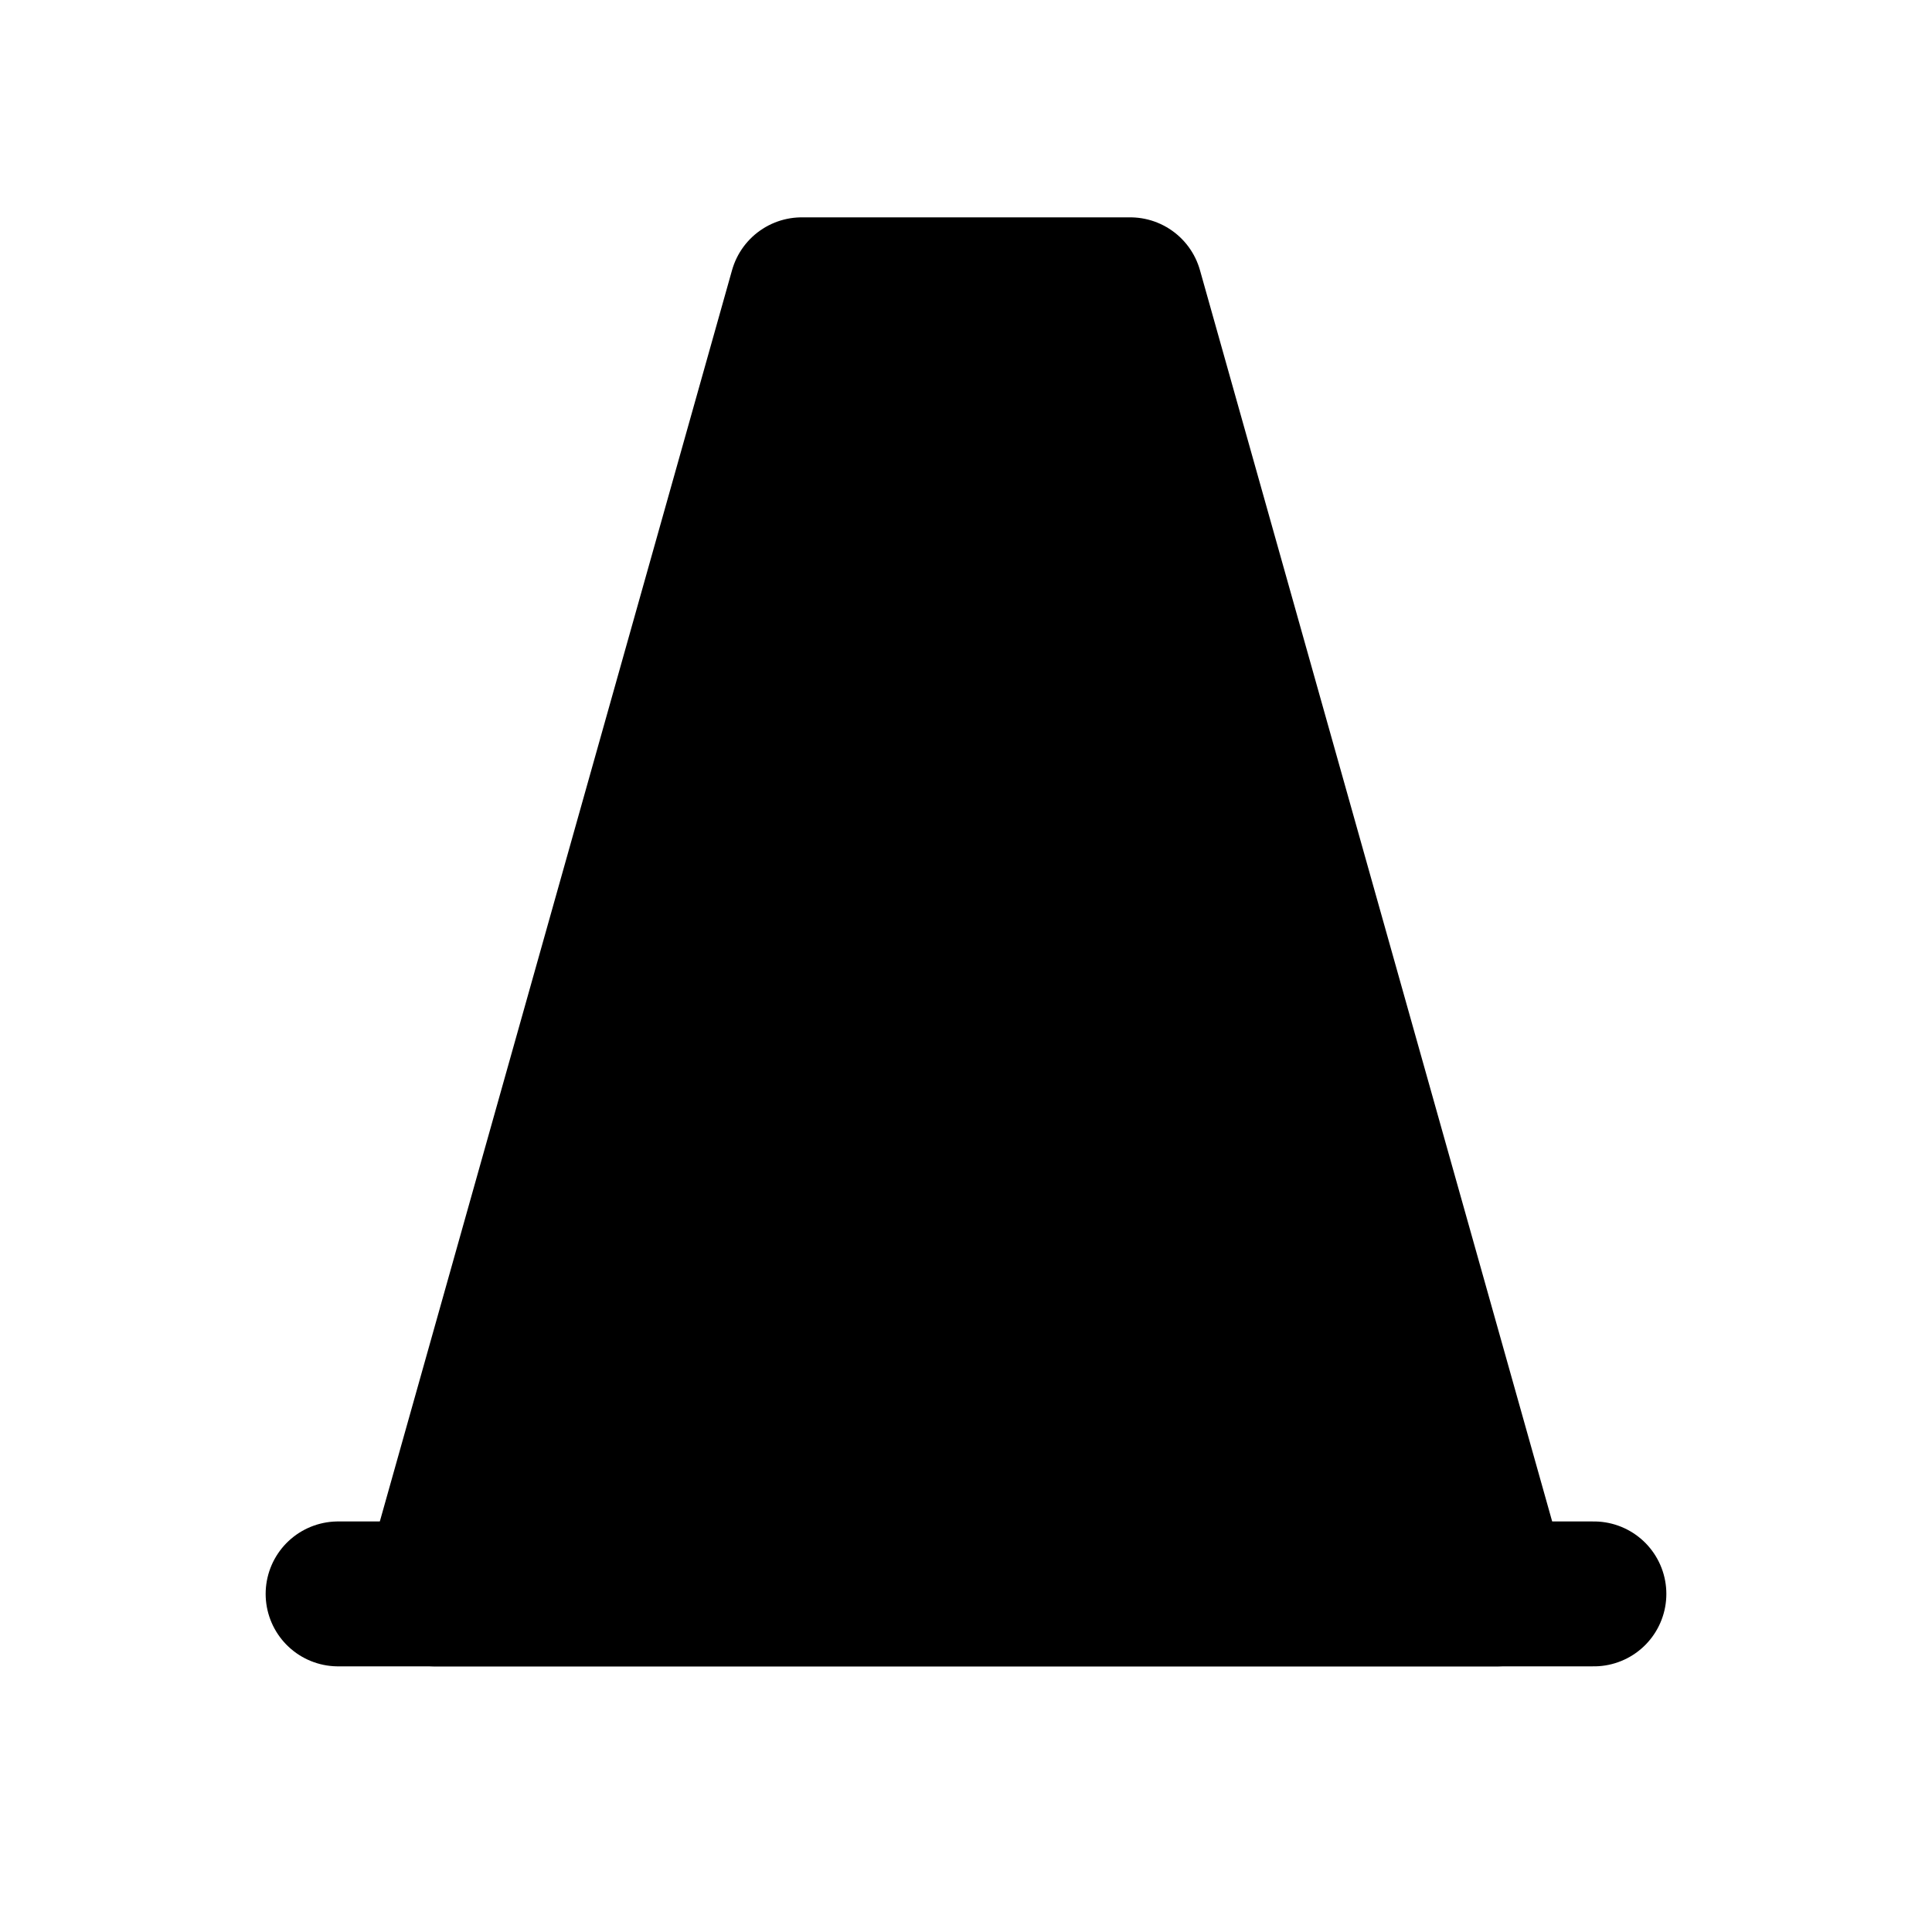
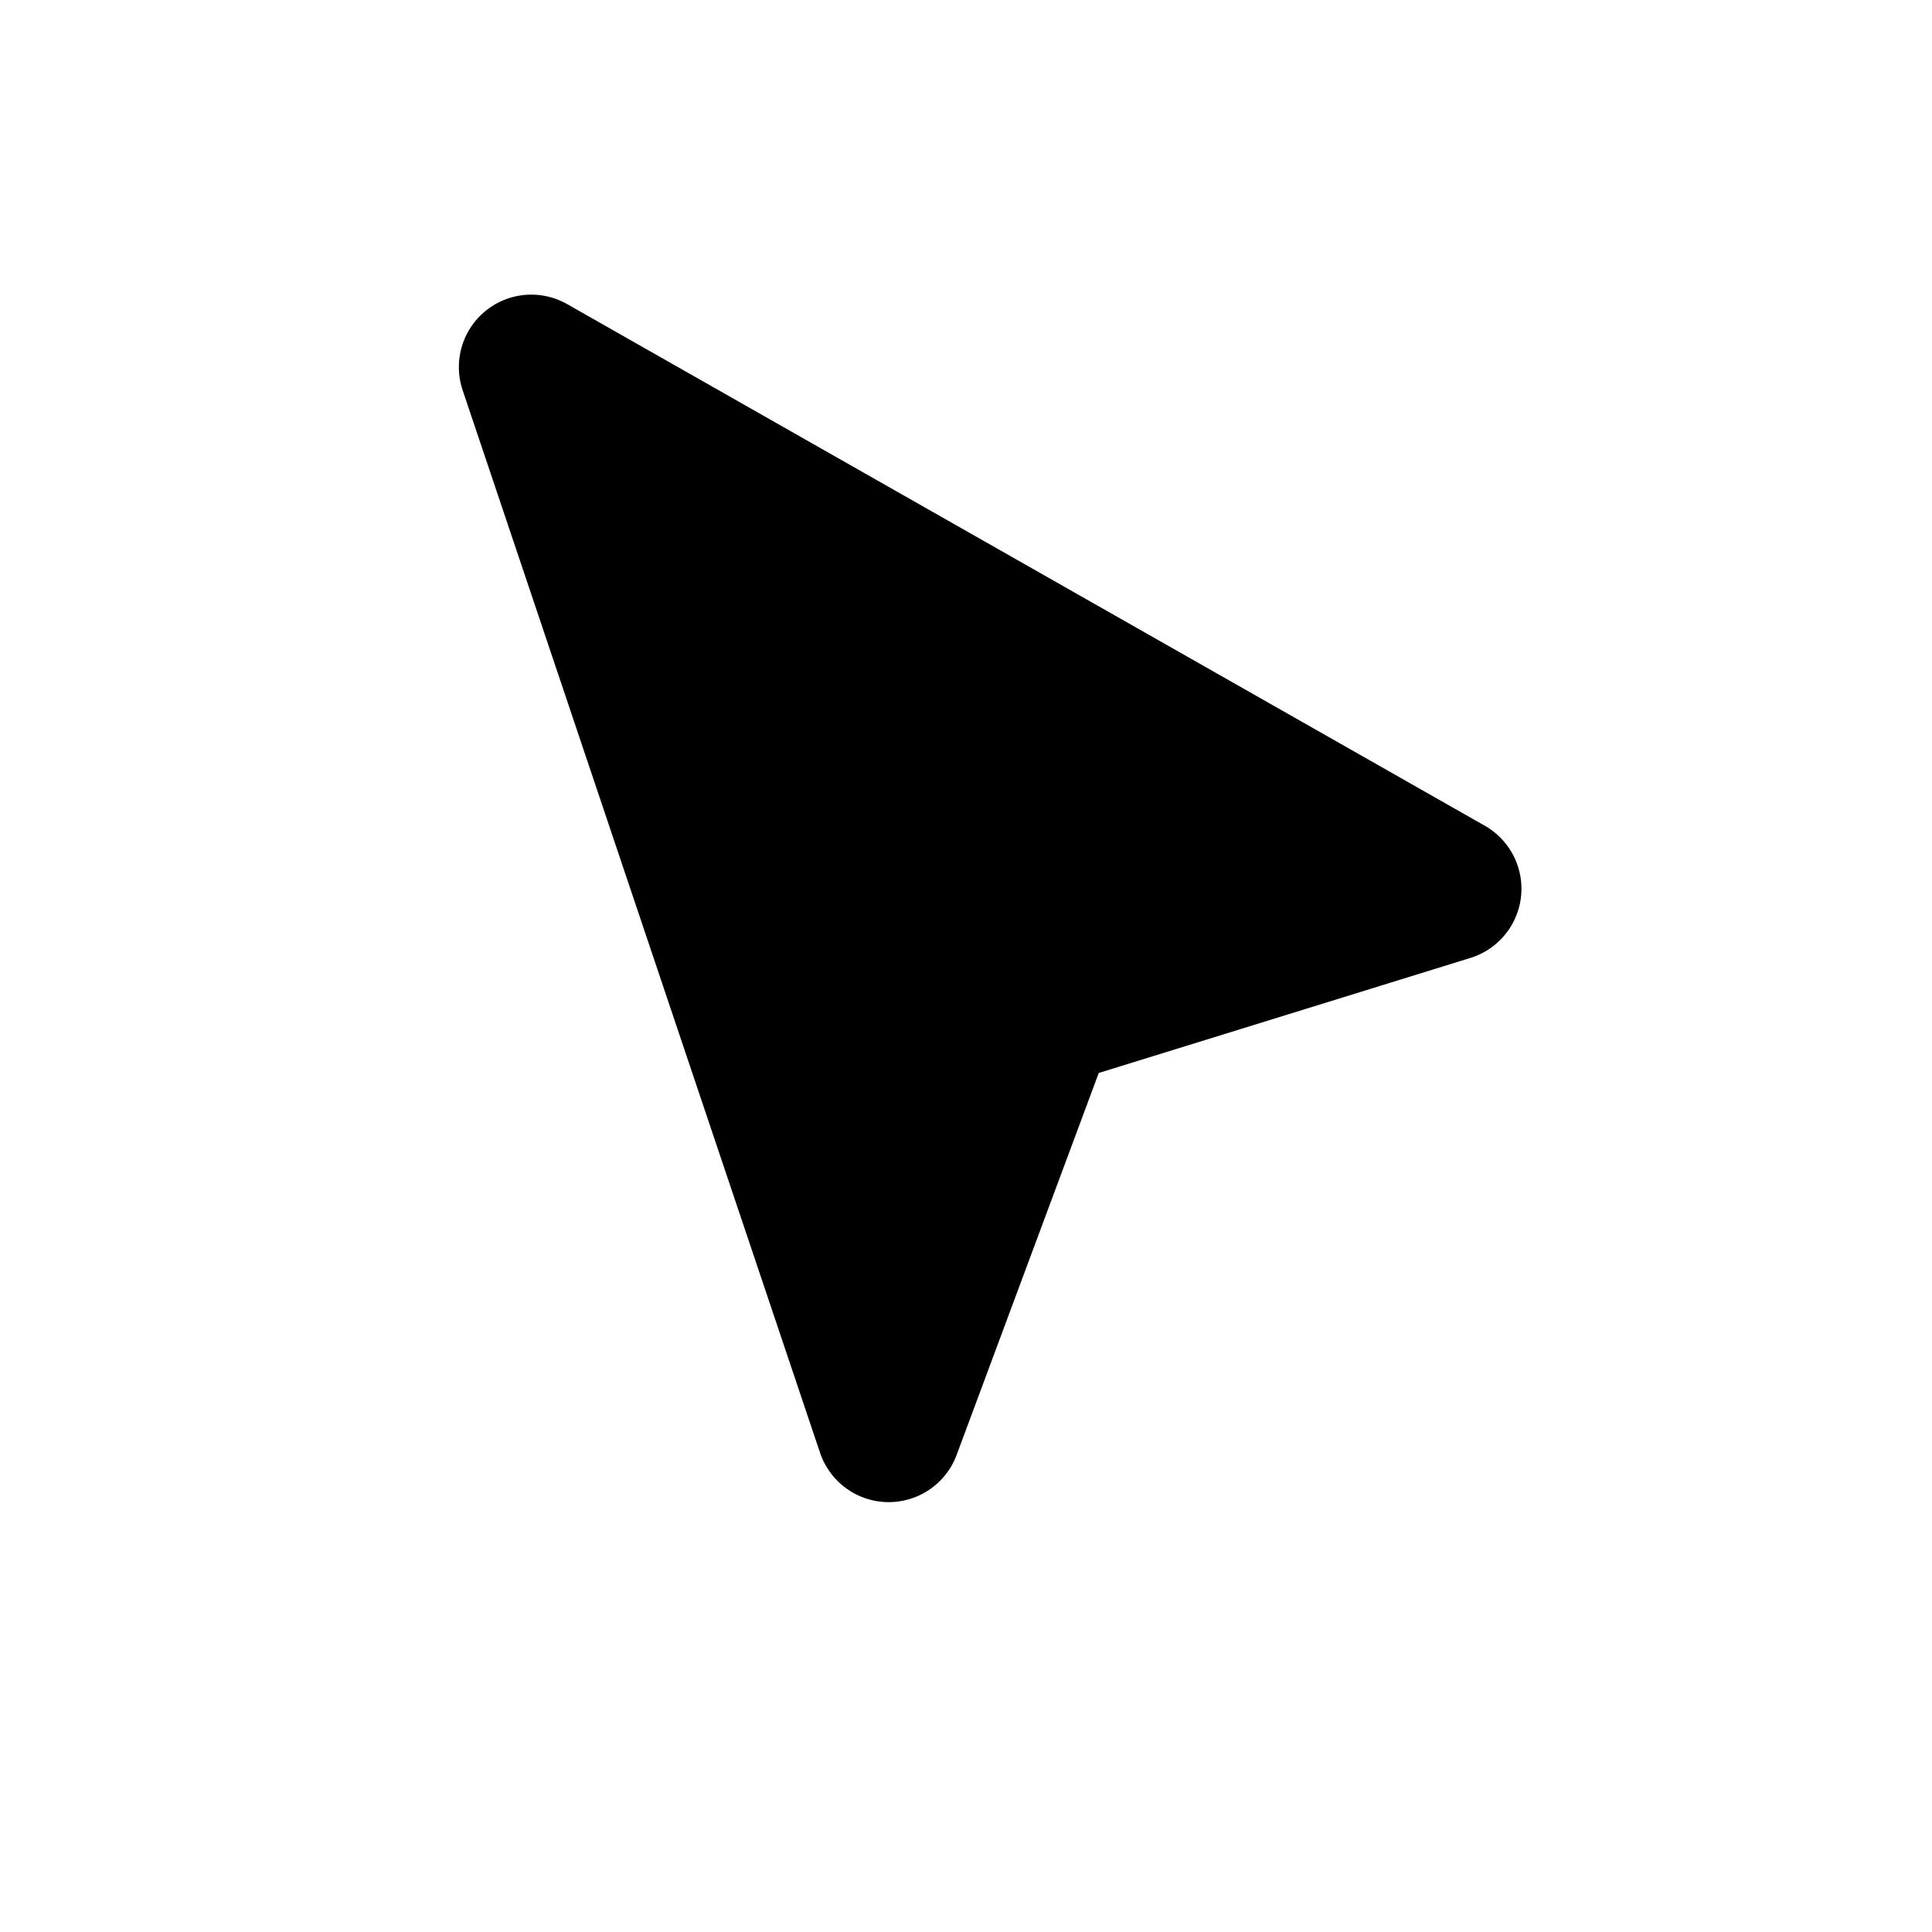
<svg xmlns="http://www.w3.org/2000/svg" viewBox="0 0 20 20" fill="none" stroke="currentColor" stroke-width="1.5" stroke-linecap="round" stroke-linejoin="round">
-   <path fill="currentColor" d="M8.3 3h3.4l3.8 13.5h-11Z" />
-   <path d="M3.5 16.5h13" />
+   <path fill="currentColor" d="M5.5 3.8 15 9.2l-4.2 1.3-1.6 4.3Z" />
</svg>
